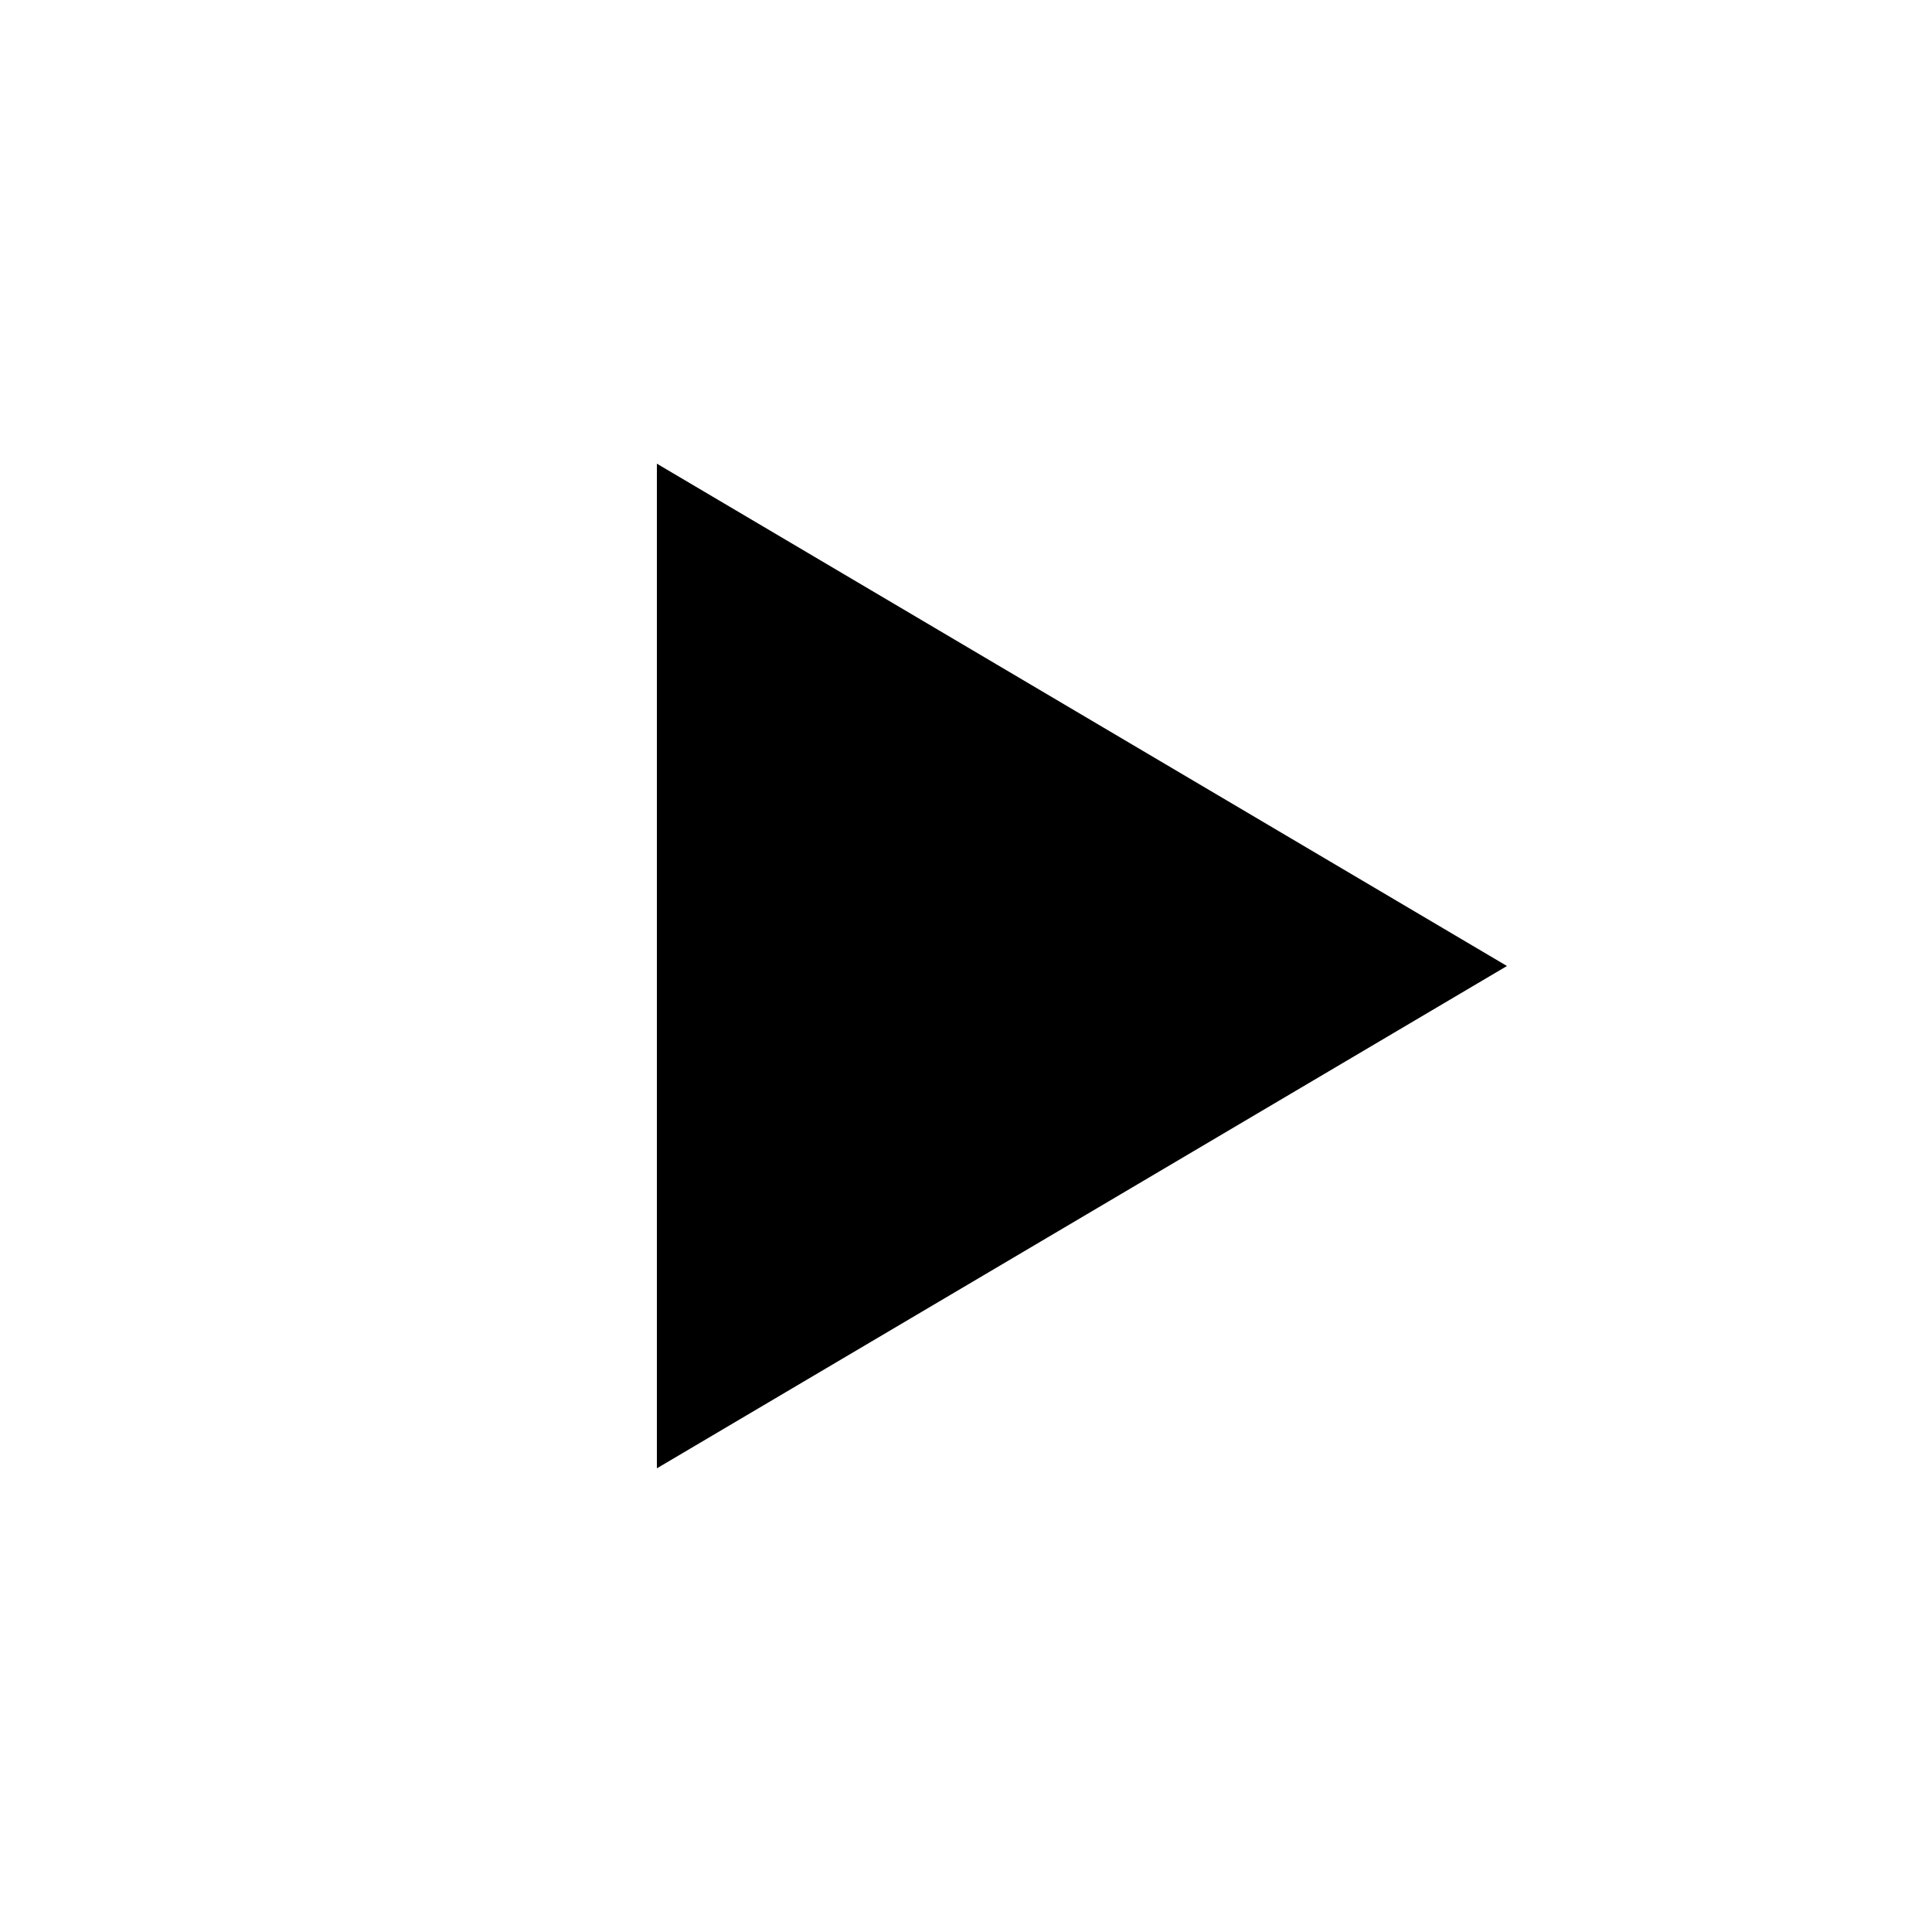
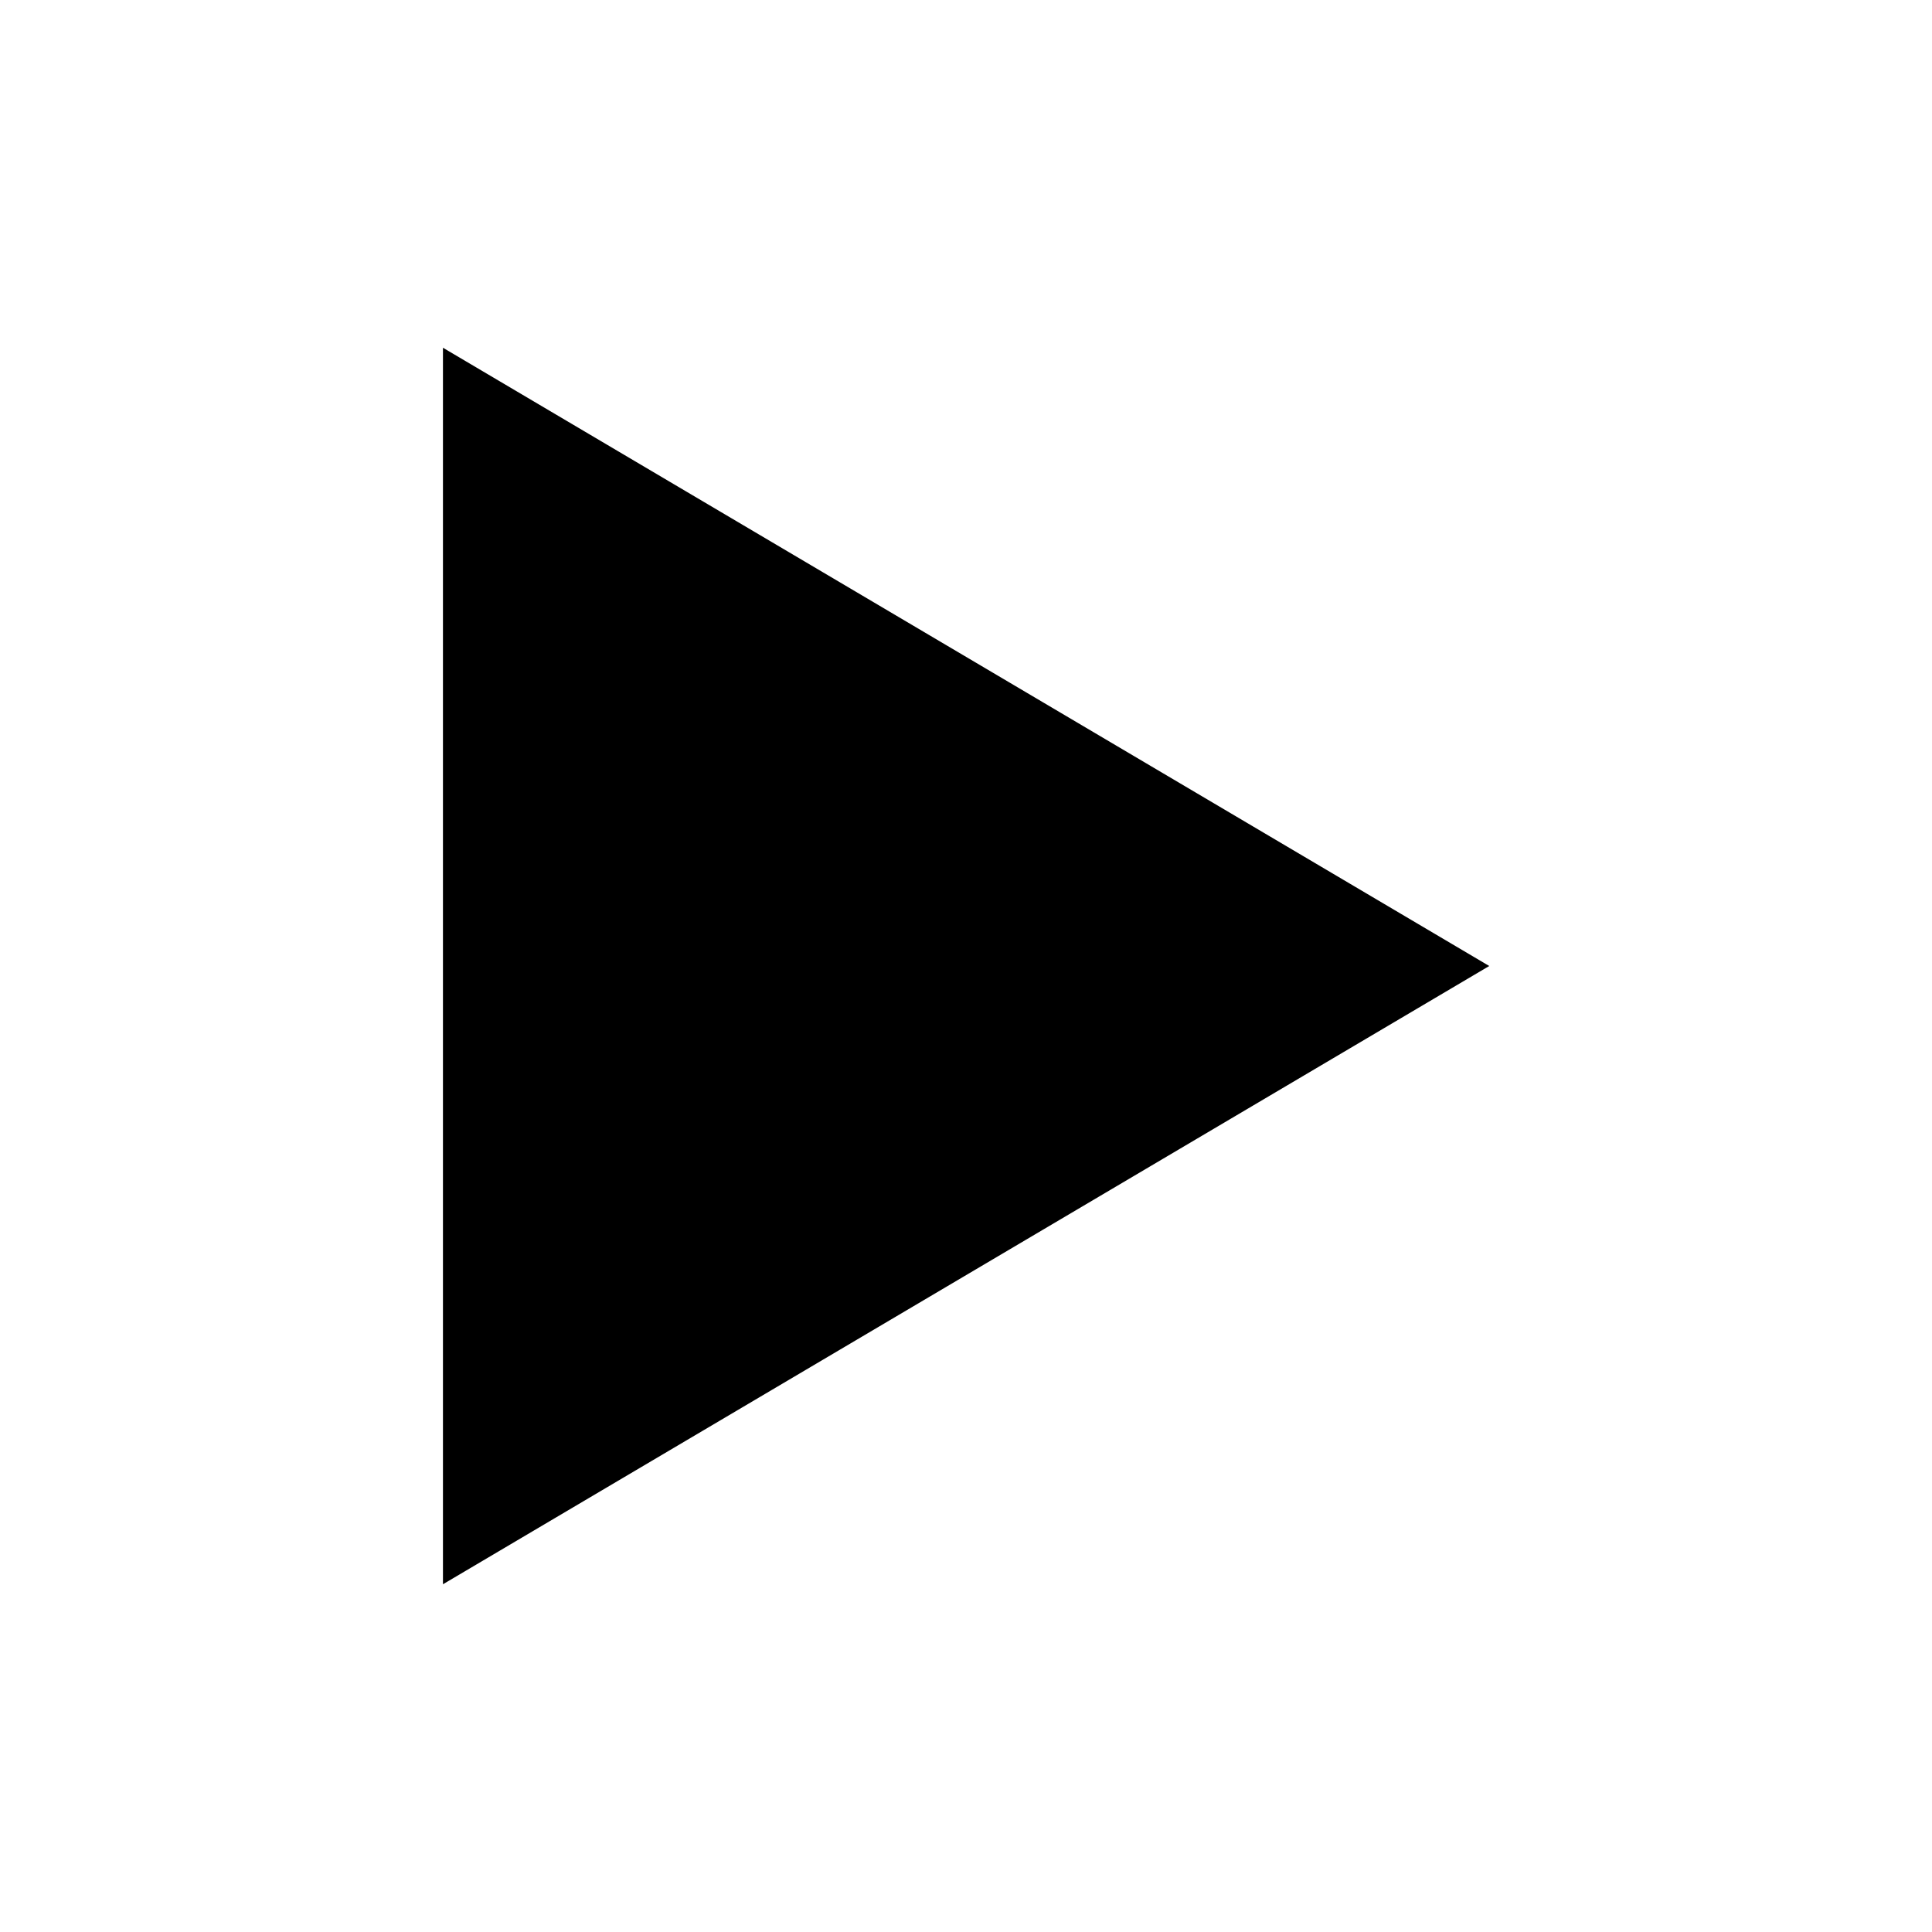
<svg xmlns="http://www.w3.org/2000/svg" width="100" height="100" viewBox="0 0 100 100" fill="none" stroke="#000000" stroke-linecap="round" stroke-linejoin="round">
-   <path d="M34,24 L78,50 L34,76 Z" stroke="none" fill="#000000" />
+   <g transform="translate(-18.92,-11.54) scale(1.2308)">
+     <path d="M34,24 L78,50 L34,76 Z" stroke="none" fill="#000000" />
+   </g>
</svg>
